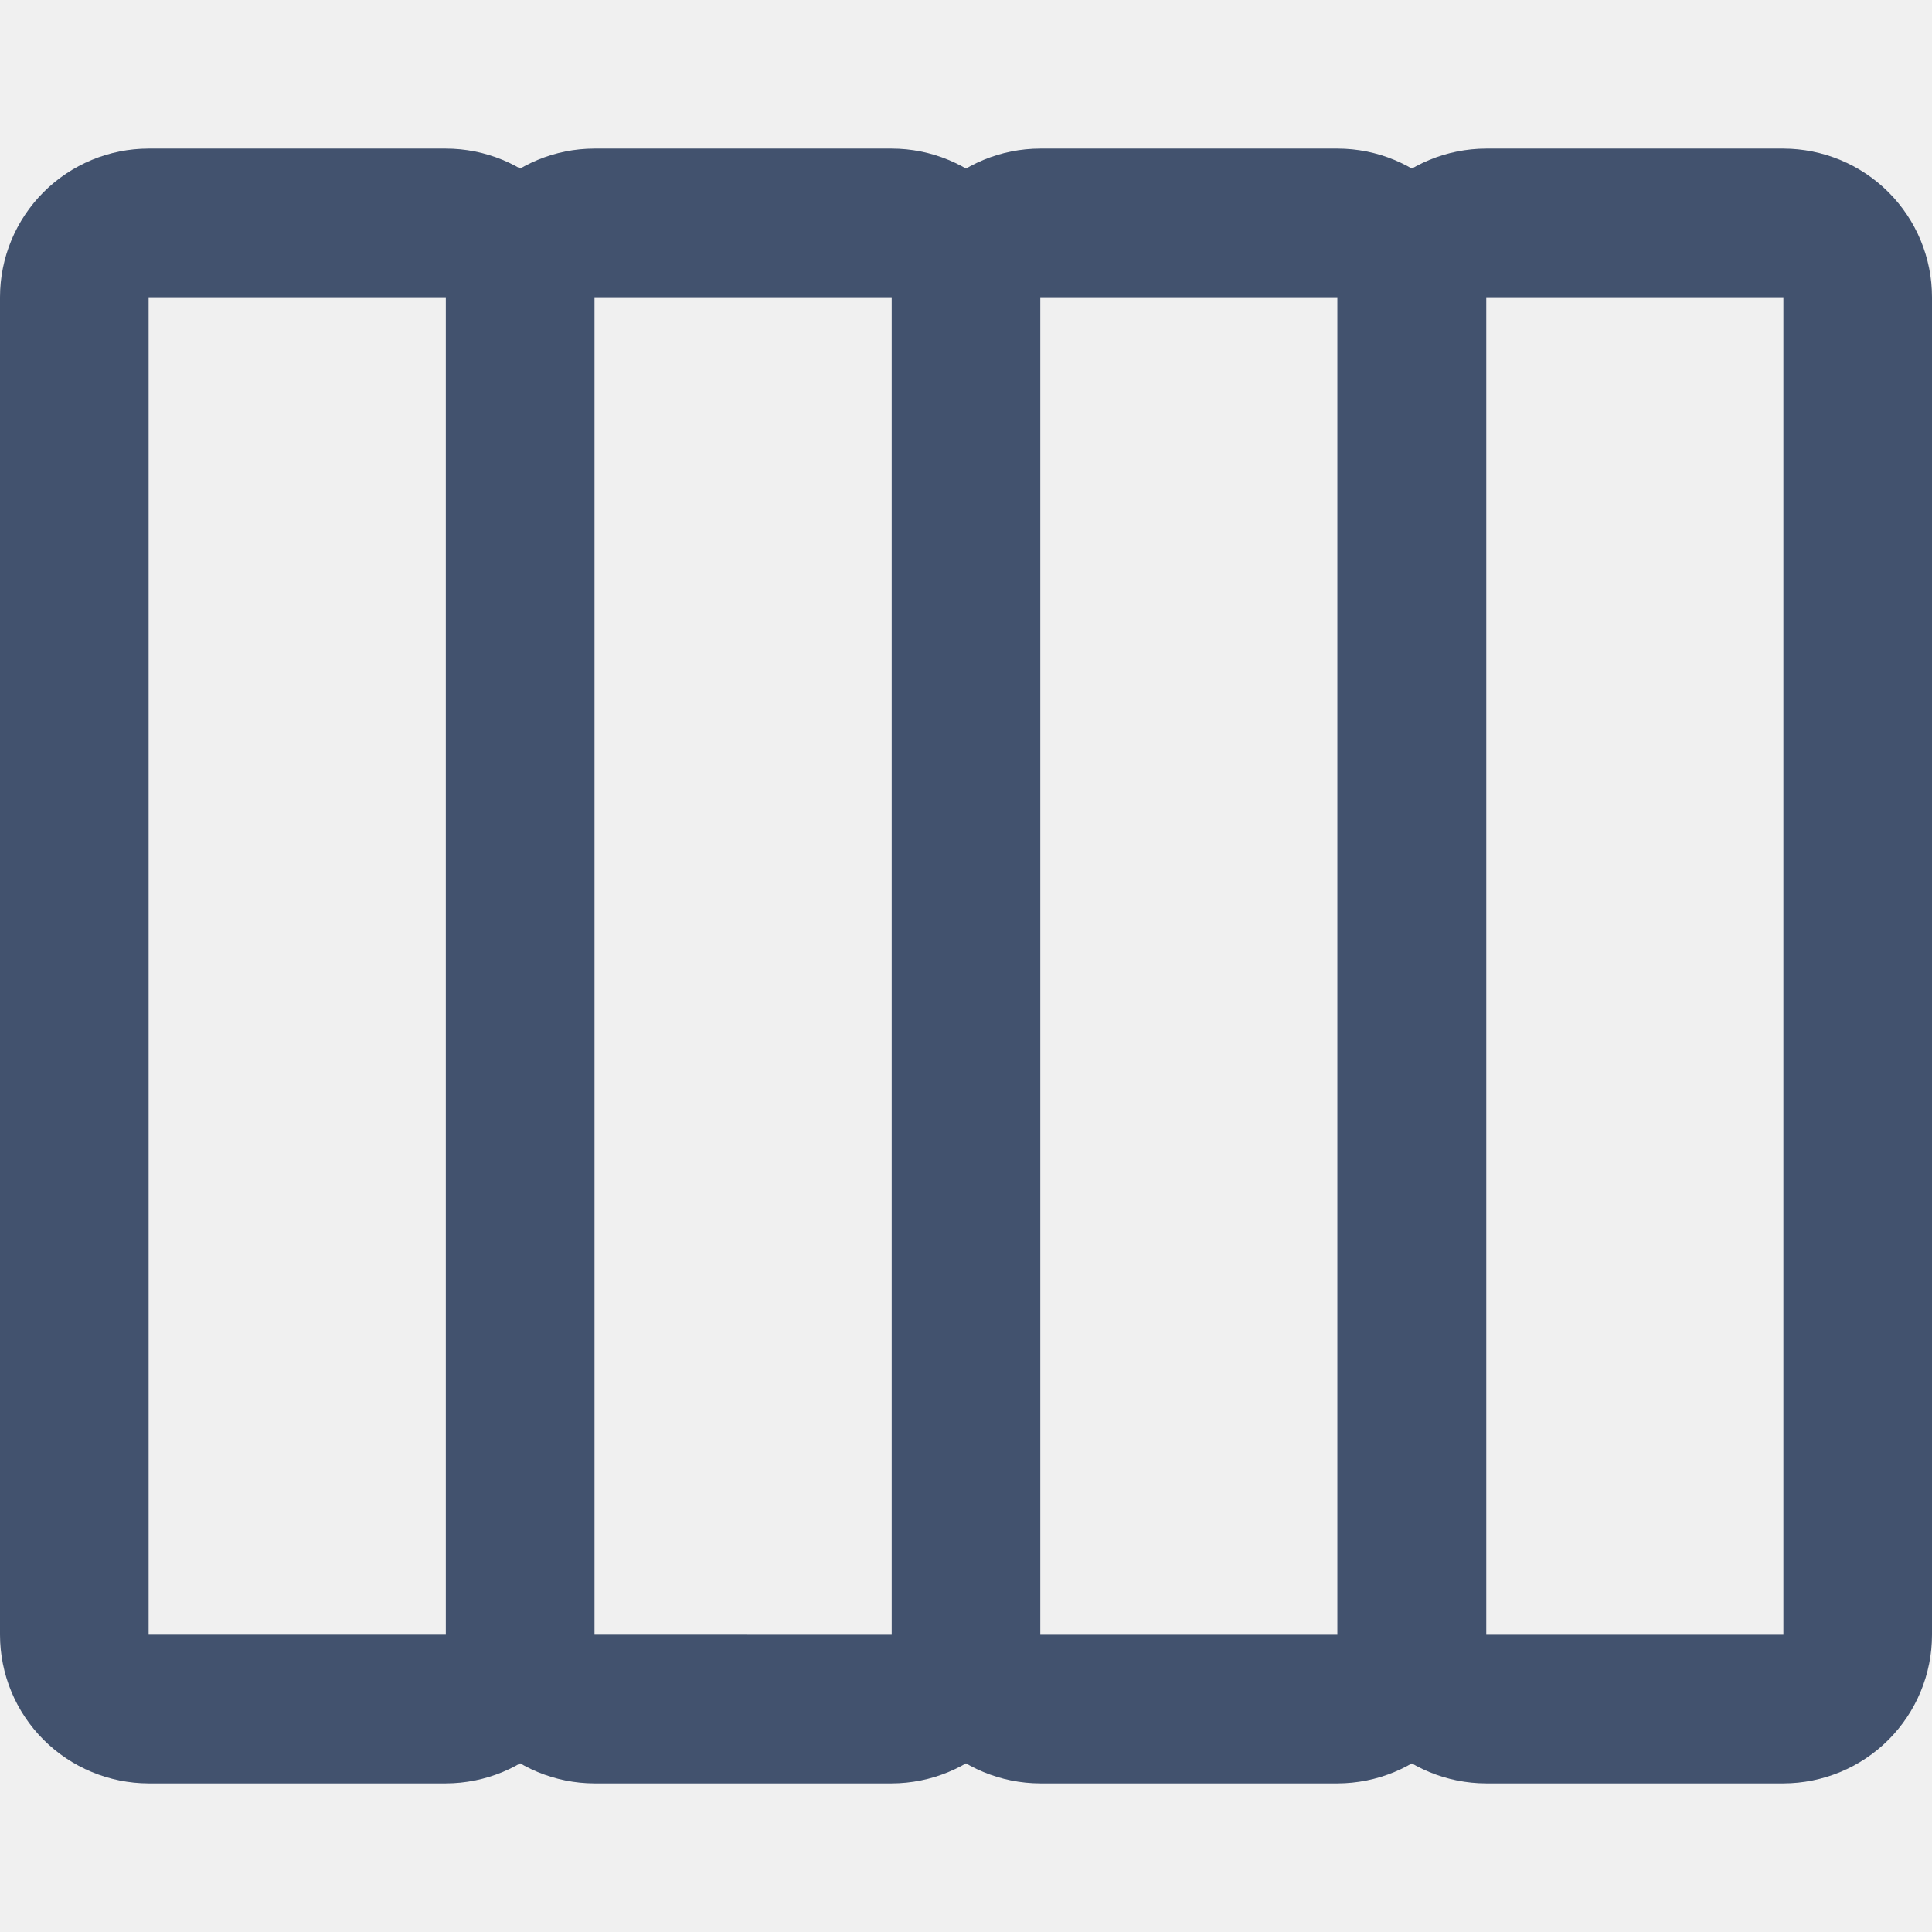
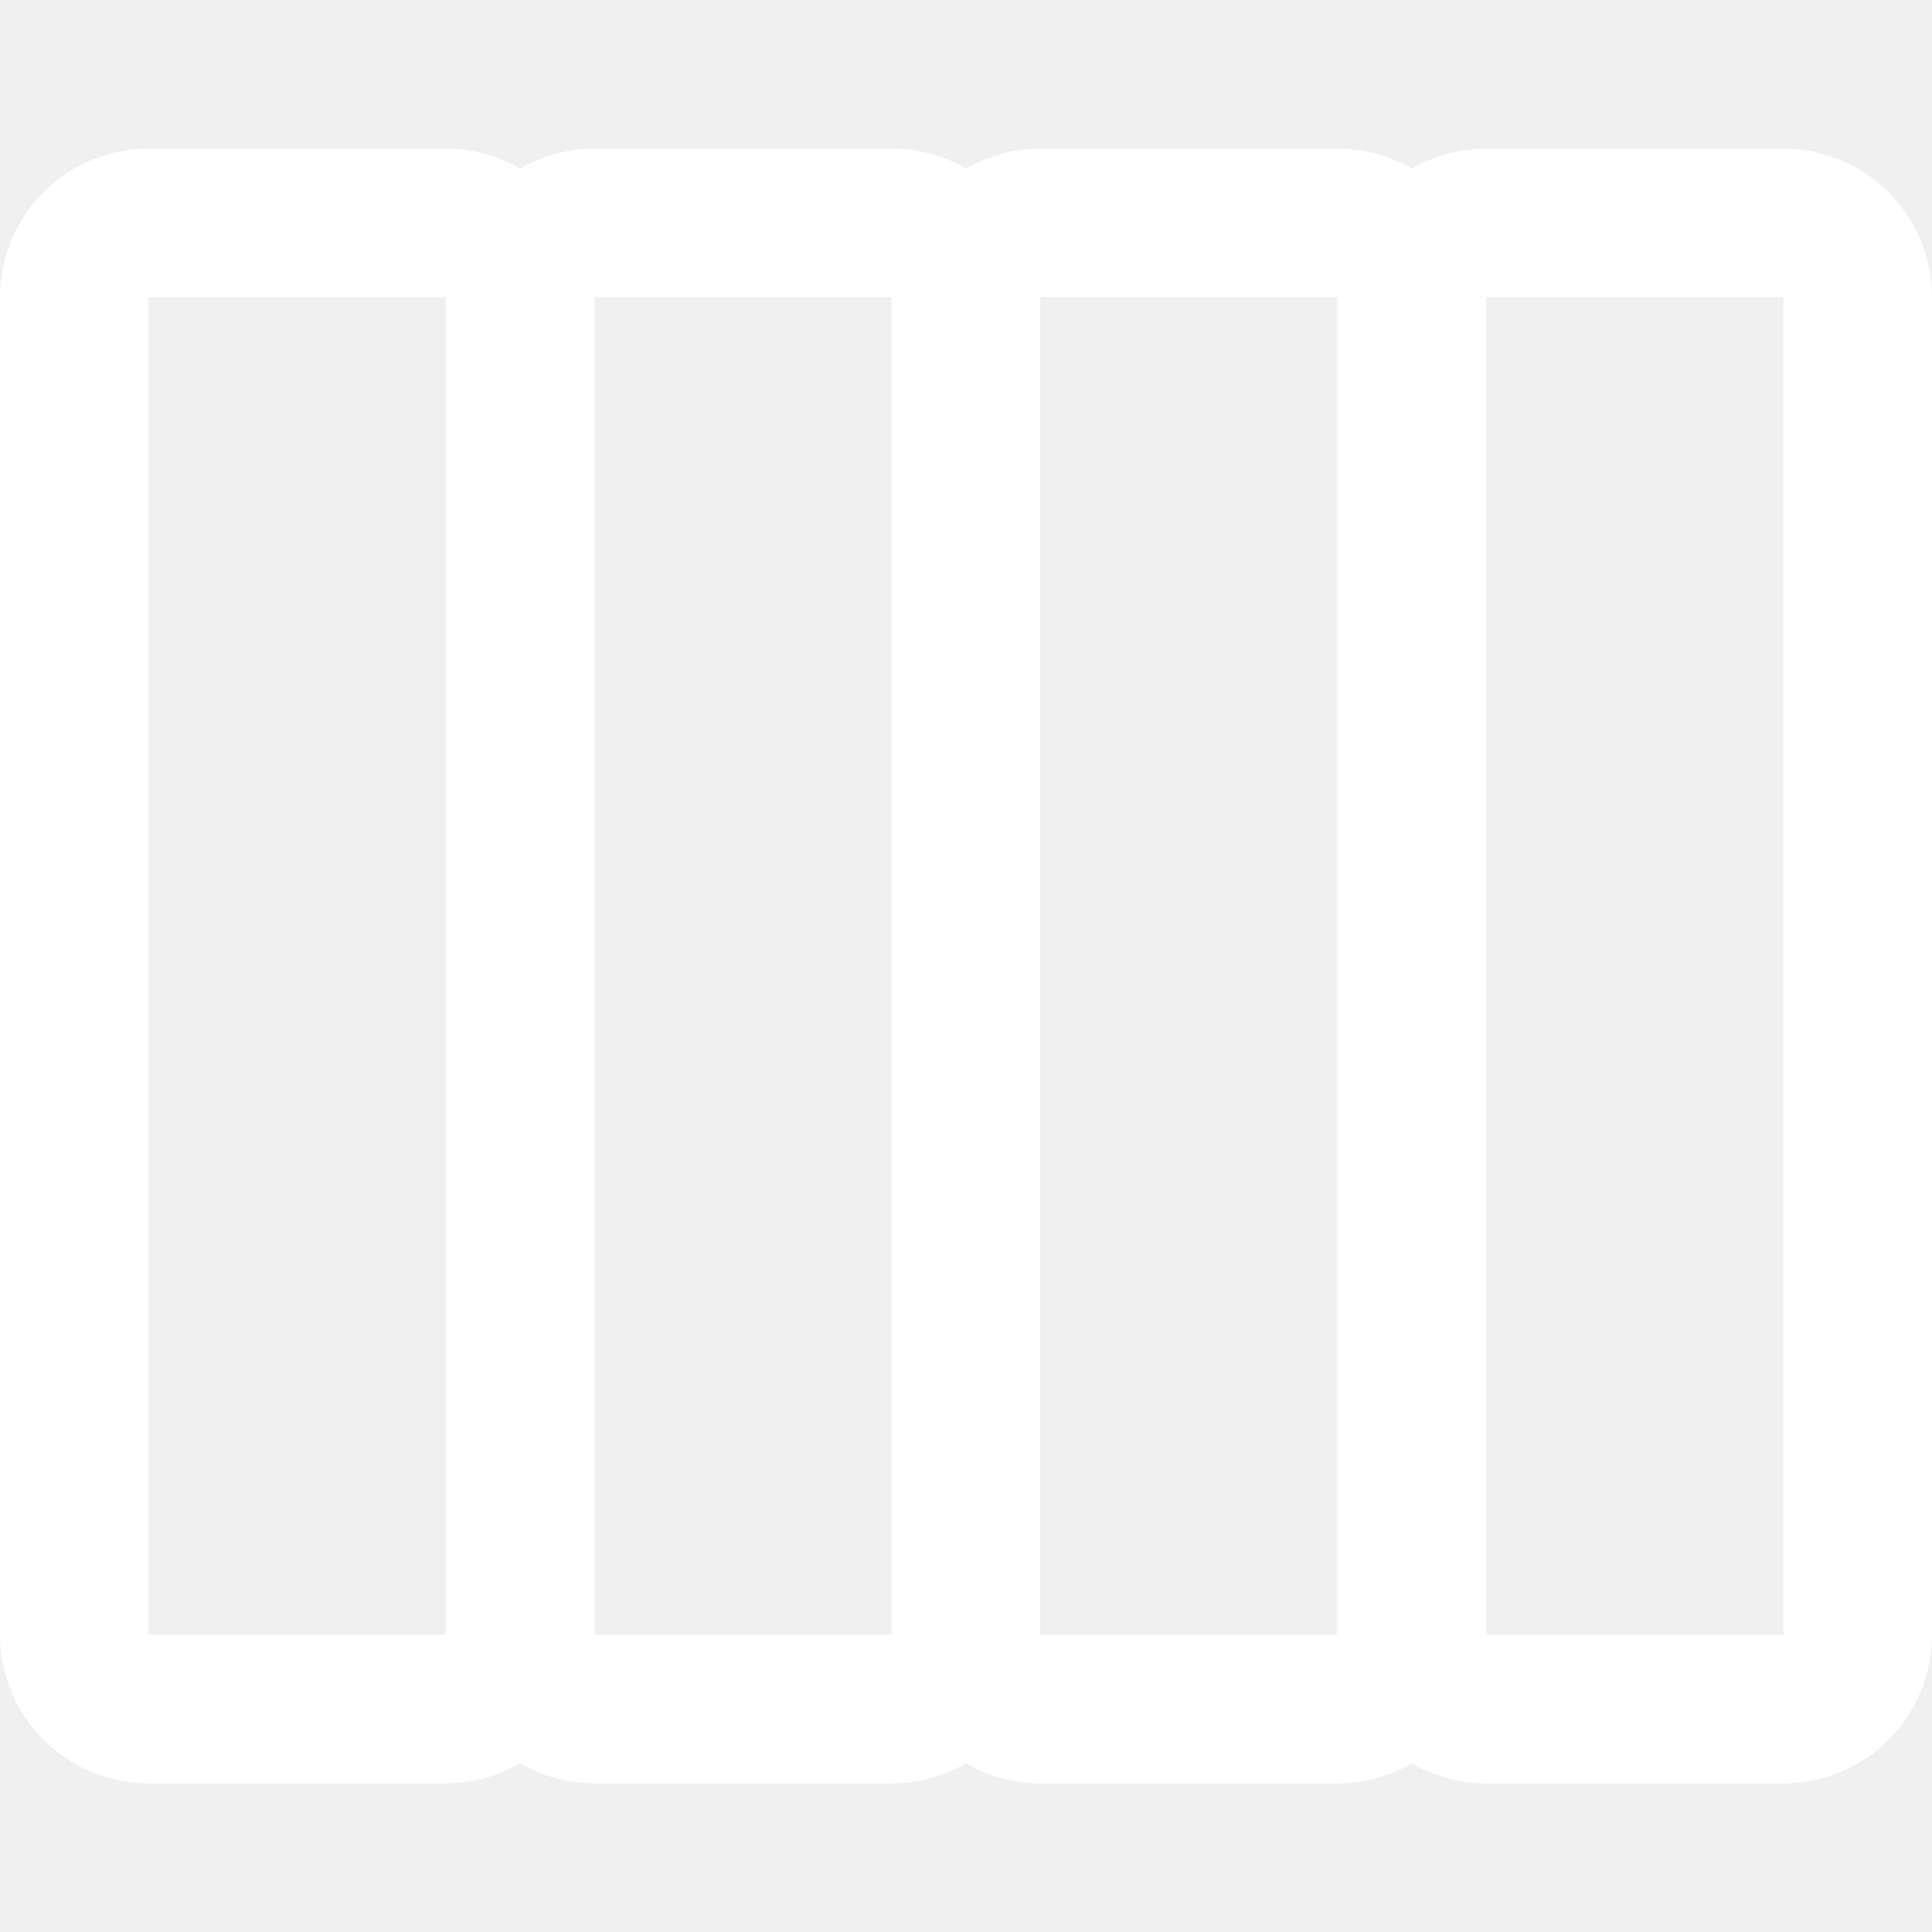
- <svg xmlns="http://www.w3.org/2000/svg" width="24" height="24" viewBox="0 0 24 24" fill="none">
-   <path d="M18.462 3.692L18.462 20.308C18.461 20.797 18.266 21.266 17.92 21.612C17.574 21.959 17.105 22.153 16.615 22.154L12.923 22.154C12.434 22.153 11.964 21.959 11.618 21.612C11.272 21.266 11.077 20.797 11.077 20.308L11.077 3.692C11.077 3.203 11.272 2.733 11.618 2.387C11.964 2.041 12.434 1.846 12.923 1.846L16.615 1.846C17.105 1.846 17.574 2.041 17.92 2.387C18.266 2.733 18.461 3.203 18.462 3.692ZM12.923 20.308L16.615 20.308L16.615 3.692L12.923 3.692L12.923 20.308ZM12.923 3.692L12.923 20.308C12.923 20.797 12.728 21.266 12.382 21.612C12.036 21.958 11.566 22.153 11.077 22.154L7.385 22.154C6.895 22.153 6.426 21.958 6.08 21.612C5.734 21.266 5.539 20.797 5.538 20.307L5.538 3.692C5.539 3.203 5.734 2.733 6.08 2.387C6.426 2.041 6.895 1.846 7.385 1.846L11.077 1.846C11.566 1.846 12.036 2.041 12.382 2.387C12.728 2.733 12.923 3.203 12.923 3.692ZM7.385 20.307L11.077 20.308L11.077 3.692L7.385 3.692L7.385 20.307ZM7.385 3.692L7.385 20.307C7.384 20.797 7.189 21.266 6.843 21.612C6.497 21.958 6.028 22.153 5.538 22.154L1.846 22.154C1.357 22.153 0.887 21.958 0.541 21.612C0.195 21.266 0 20.797 -8.07075e-08 20.307L-8.06989e-07 3.692C0 3.203 0.195 2.733 0.541 2.387C0.887 2.041 1.357 1.846 1.846 1.846L5.538 1.846C6.028 1.846 6.497 2.041 6.843 2.387C7.189 2.733 7.384 3.203 7.385 3.692ZM1.846 20.307L5.538 20.307L5.538 3.692L1.846 3.692L1.846 20.307Z" fill="#42526E" />
-   <path d="M24 3.692L24 20.308C24 20.797 23.805 21.266 23.459 21.613C23.113 21.959 22.643 22.153 22.154 22.154L18.462 22.154C17.972 22.153 17.503 21.959 17.157 21.613C16.811 21.266 16.616 20.797 16.615 20.308L16.615 3.692C16.616 3.203 16.811 2.733 17.157 2.387C17.503 2.041 17.972 1.847 18.462 1.846L22.154 1.846C22.643 1.847 23.113 2.041 23.459 2.387C23.805 2.733 24 3.203 24 3.692ZM18.462 20.308L22.154 20.308L22.154 3.692L18.462 3.692L18.462 20.308Z" fill="#42526E" />
+ <svg xmlns="http://www.w3.org/2000/svg" width="24" height="24" viewBox="0 0 24 24" fill="white">
+   <path d="M18.462 3.692L18.462 20.308C18.461 20.797 18.266 21.266 17.92 21.612C17.574 21.959 17.105 22.153 16.615 22.154L12.923 22.154C12.434 22.153 11.964 21.959 11.618 21.612C11.272 21.266 11.077 20.797 11.077 20.308L11.077 3.692C11.077 3.203 11.272 2.733 11.618 2.387C11.964 2.041 12.434 1.846 12.923 1.846L16.615 1.846C17.105 1.846 17.574 2.041 17.92 2.387C18.266 2.733 18.461 3.203 18.462 3.692ZM12.923 20.308L16.615 20.308L16.615 3.692L12.923 3.692L12.923 20.308ZM12.923 3.692L12.923 20.308C12.923 20.797 12.728 21.266 12.382 21.612C12.036 21.958 11.566 22.153 11.077 22.154L7.385 22.154C6.895 22.153 6.426 21.958 6.08 21.612C5.734 21.266 5.539 20.797 5.538 20.307L5.538 3.692C5.539 3.203 5.734 2.733 6.08 2.387C6.426 2.041 6.895 1.846 7.385 1.846L11.077 1.846C11.566 1.846 12.036 2.041 12.382 2.387C12.728 2.733 12.923 3.203 12.923 3.692ZM7.385 20.307L11.077 20.308L11.077 3.692L7.385 3.692L7.385 20.307ZM7.385 3.692L7.385 20.307C7.384 20.797 7.189 21.266 6.843 21.612C6.497 21.958 6.028 22.153 5.538 22.154L1.846 22.154C1.357 22.153 0.887 21.958 0.541 21.612C0.195 21.266 0 20.797 -8.07075e-08 20.307L-8.06989e-07 3.692C0 3.203 0.195 2.733 0.541 2.387C0.887 2.041 1.357 1.846 1.846 1.846L5.538 1.846C6.028 1.846 6.497 2.041 6.843 2.387C7.189 2.733 7.384 3.203 7.385 3.692ZM1.846 20.307L5.538 20.307L5.538 3.692L1.846 3.692L1.846 20.307Z" fill="white" />
+   <path d="M24 3.692L24 20.308C24 20.797 23.805 21.266 23.459 21.613C23.113 21.959 22.643 22.153 22.154 22.154L18.462 22.154C17.972 22.153 17.503 21.959 17.157 21.613C16.811 21.266 16.616 20.797 16.615 20.308L16.615 3.692C16.616 3.203 16.811 2.733 17.157 2.387C17.503 2.041 17.972 1.847 18.462 1.846L22.154 1.846C22.643 1.847 23.113 2.041 23.459 2.387C23.805 2.733 24 3.203 24 3.692ZM18.462 20.308L22.154 20.308L22.154 3.692L18.462 3.692L18.462 20.308Z" fill="white" />
</svg>
